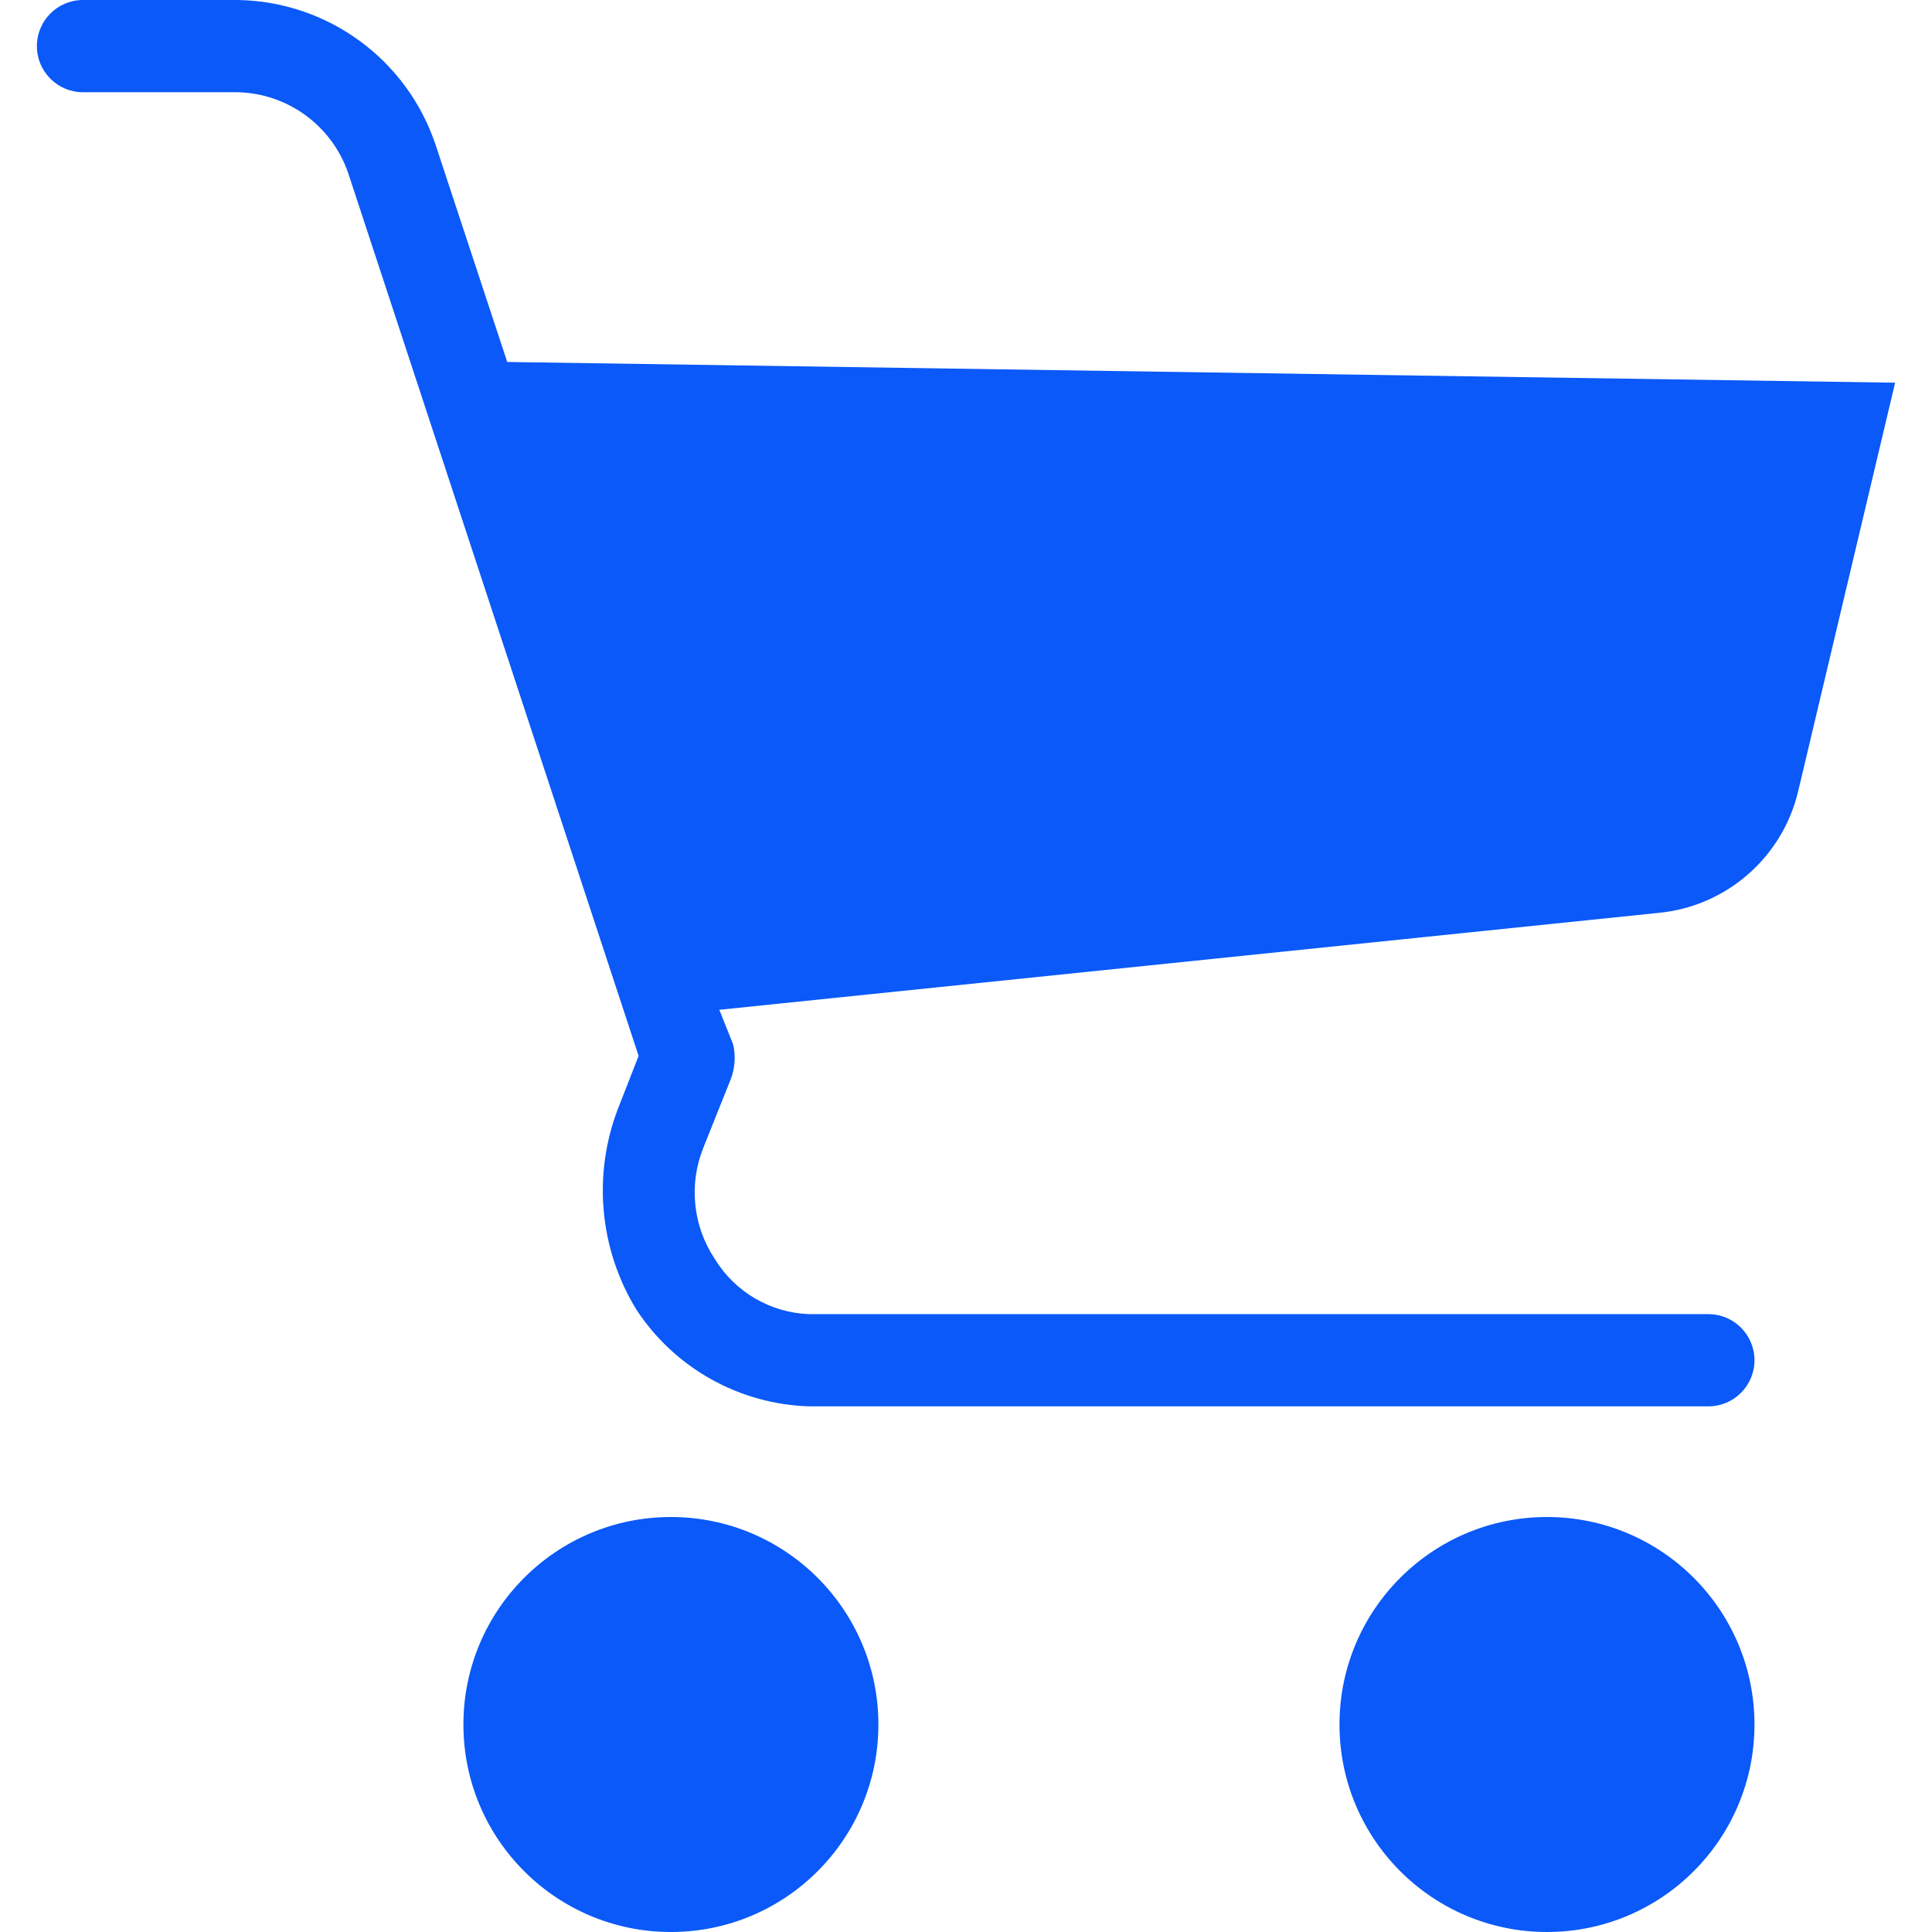
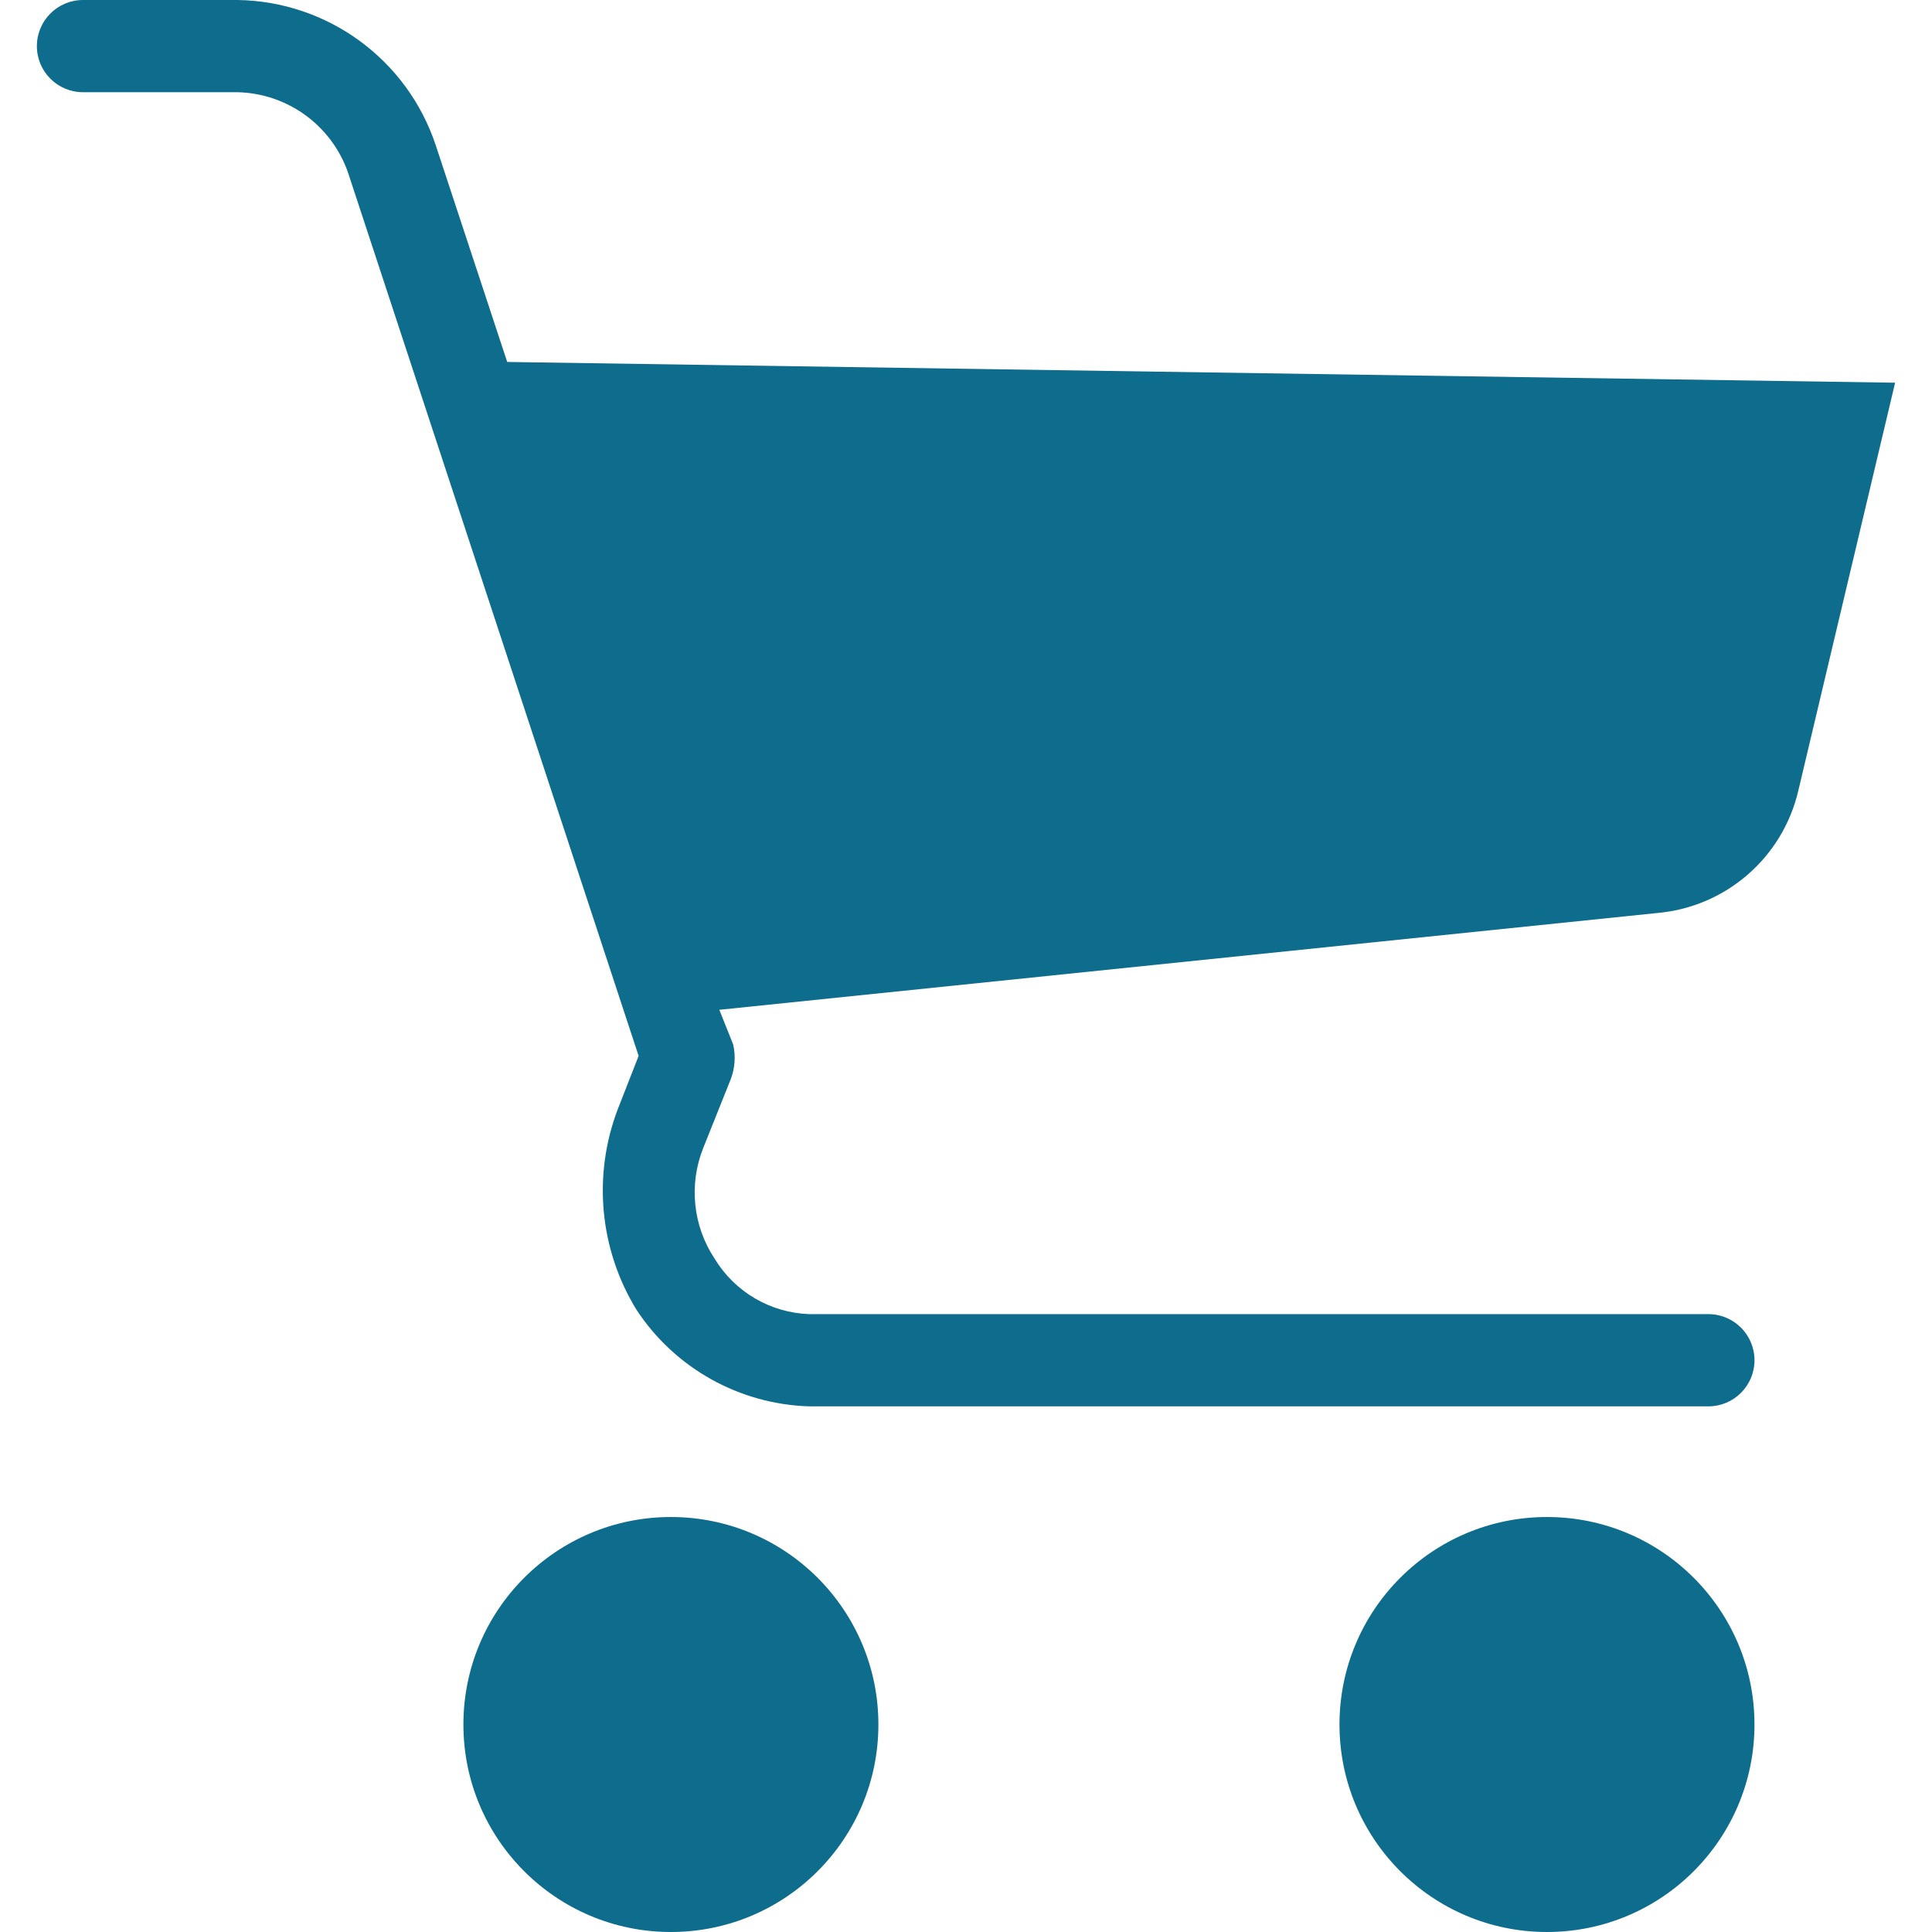
<svg xmlns="http://www.w3.org/2000/svg" version="1.1" id="Capa_1" x="0px" y="0px" viewBox="0 0 437.812 437.812" style="enable-background:new 0 0 437.812 437.812;" xml:space="preserve" width="512px" height="512px">
  <g>
    <g>
      <g>
        <g>
-           <circle cx="152.033" cy="390.792" r="47.02" data-original="#000000" class="active-path" data-old_color="#000000" fill="#0A59F8" />
-           <circle cx="350.563" cy="390.792" r="47.02" data-original="#000000" class="active-path" data-old_color="#000000" fill="#0A59F8" />
-           <path d="M114.939,82.024l-16.196-49.11C92.296,13.499,74.267,0.292,53.812,0H18.808C13.037,0,8.359,4.678,8.359,10.449     s4.678,10.449,10.449,10.449h35.004c11.361,0.251,21.365,7.546,25.078,18.286l65.829,200.098l-4.702,12.016     c-5.729,14.98-4.185,31.769,4.18,45.453c8.695,13.274,23.323,21.466,39.184,21.943h203.755c5.771,0,10.449-4.678,10.449-10.449     c0-5.771-4.678-10.449-10.449-10.449H183.38c-8.797-0.304-16.849-5.017-21.42-12.539c-4.932-7.424-5.908-16.796-2.612-25.078     l6.269-15.674c0.942-2.504,1.124-5.23,0.522-7.837l-3.135-7.837l212.637-21.943c15.482-1.393,28.327-12.554,31.869-27.69     l21.943-92.473L114.939,82.024z" data-original="#000000" class="active-path" data-old_color="#000000" fill="#0A59F8" />
+           <circle cx="152.033" cy="390.792" r="47.02" data-original="#000000" class="active-path" data-old_color="#000000" fill="#0e6c8c" />
+           <circle cx="350.563" cy="390.792" r="47.02" data-original="#000000" class="active-path" data-old_color="#000000" fill="#0e6c8c" />
+           <path d="M114.939,82.024l-16.196-49.11C92.296,13.499,74.267,0.292,53.812,0H18.808C13.037,0,8.359,4.678,8.359,10.449     s4.678,10.449,10.449,10.449h35.004c11.361,0.251,21.365,7.546,25.078,18.286l65.829,200.098l-4.702,12.016     c-5.729,14.98-4.185,31.769,4.18,45.453c8.695,13.274,23.323,21.466,39.184,21.943h203.755c5.771,0,10.449-4.678,10.449-10.449     c0-5.771-4.678-10.449-10.449-10.449H183.38c-8.797-0.304-16.849-5.017-21.42-12.539c-4.932-7.424-5.908-16.796-2.612-25.078     l6.269-15.674c0.942-2.504,1.124-5.23,0.522-7.837l-3.135-7.837l212.637-21.943c15.482-1.393,28.327-12.554,31.869-27.69     l21.943-92.473L114.939,82.024z" data-original="#000000" class="active-path" data-old_color="#000000" fill="#0e6c8c" />
        </g>
      </g>
    </g>
  </g>
</svg>
